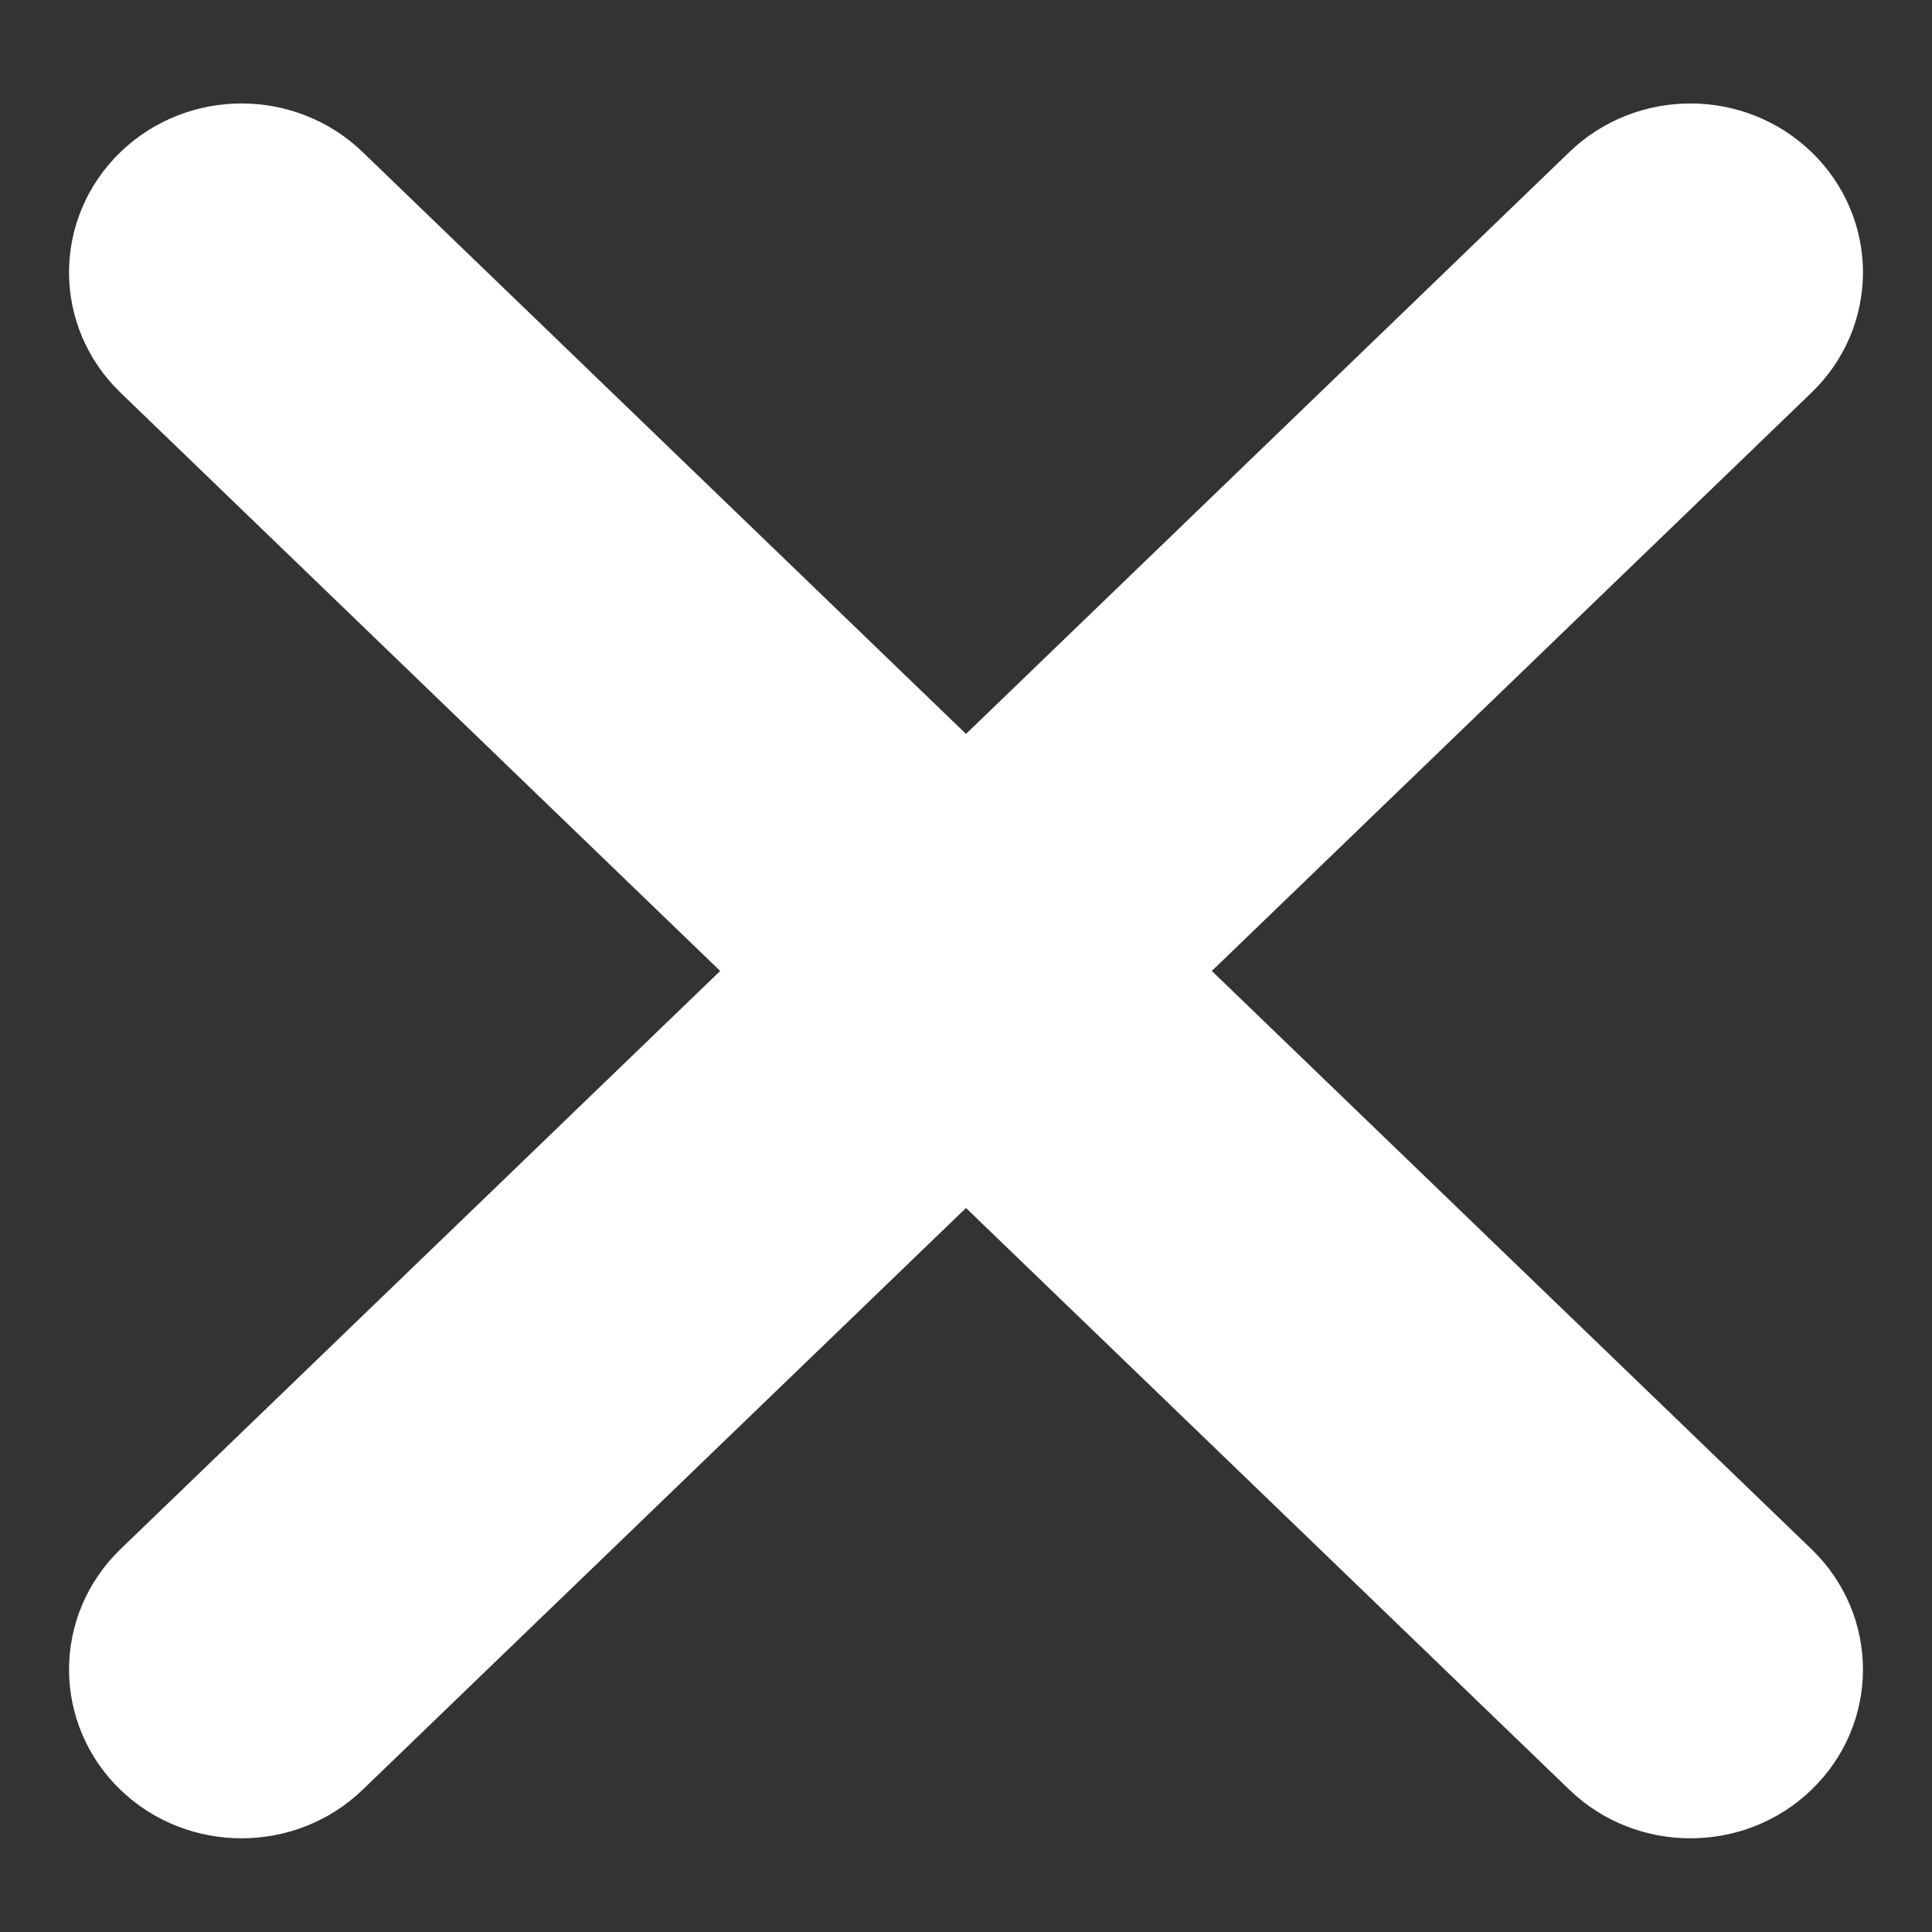
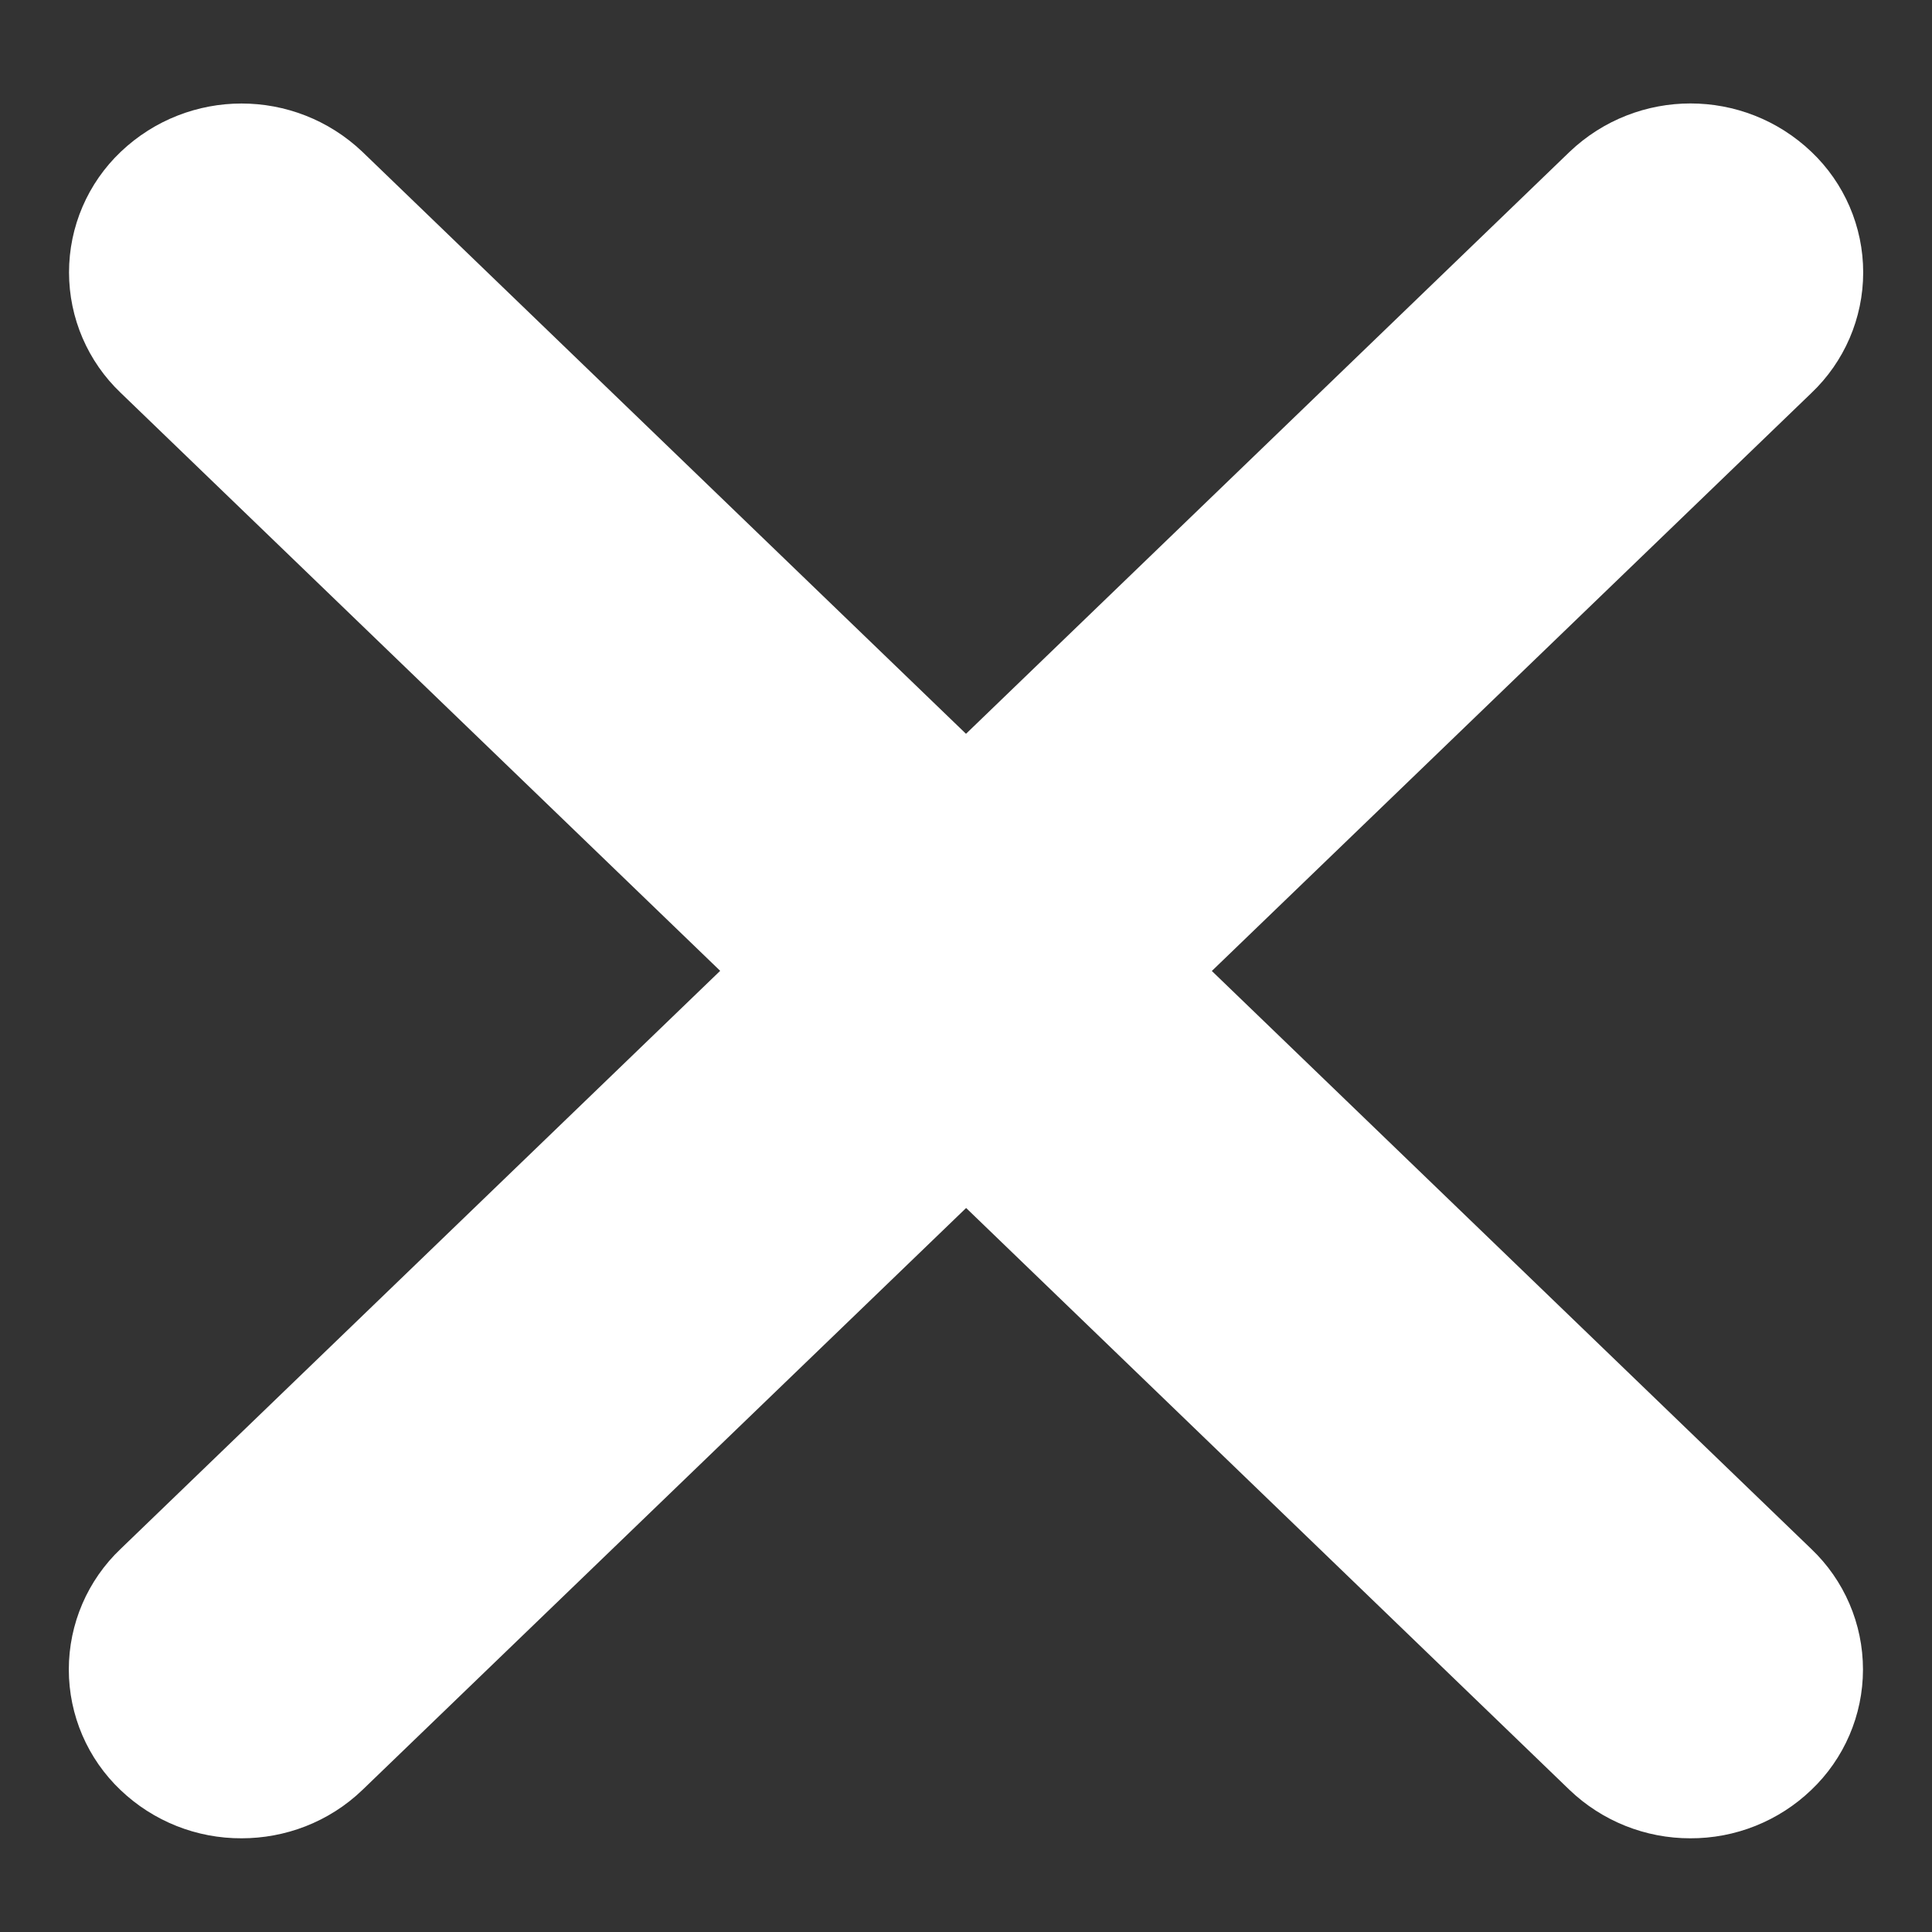
- <svg xmlns="http://www.w3.org/2000/svg" width="14px" height="14px" viewBox="0 0 14 14" version="1.1">
-   <defs />
-   <g id="Events" stroke="none" stroke-width="1" fill="none" fill-rule="evenodd">
-     <g id="Assets" transform="translate(-790, -401)">
-       <rect id="Rectangle" fill="#333333" x="720" y="-6" width="748" height="1210" />
-       <g id="151882" transform="translate(791, 402.25)" fill="#FFFFFF" fill-rule="nonzero" stroke="#FFFFFF">
-         <path d="M7.061,5.786 L11.78,1.235 C12.073,0.953 12.073,0.495 11.78,0.212 C11.487,-0.071 11.012,-0.071 10.719,0.212 L6,4.763 L1.281,0.212 C0.988,-0.071 0.513,-0.071 0.22,0.212 C-0.073,0.495 -0.073,0.953 0.22,1.235 L4.939,5.786 L0.22,10.336 C-0.073,10.619 -0.073,11.077 0.22,11.36 C0.366,11.501 0.559,11.571 0.75,11.571 C0.942,11.571 1.134,11.501 1.281,11.359 L6,6.809 L10.719,11.359 C10.866,11.501 11.058,11.571 11.25,11.571 C11.441,11.571 11.634,11.501 11.78,11.359 C12.073,11.077 12.073,10.619 11.78,10.336 L7.061,5.786 Z" id="Shape" />
-       </g>
-     </g>
+ <svg xmlns="http://www.w3.org/2000/svg" width="14" height="14">
+   <g fill="none" fill-rule="evenodd">
+     <path fill="#333" d="M-70-407h748V803H-70z" />
+     <path d="M8.061 7.036l4.72-4.55a.705.705 0 000-1.024.77.77 0 00-1.062 0L7 6.012l-4.719-4.55a.77.77 0 00-1.061 0 .705.705 0 000 1.023l4.719 4.55-4.72 4.551a.705.705 0 000 1.024.763.763 0 00.531.211c.192 0 .384-.07.531-.212l4.72-4.55 4.718 4.55a.763.763 0 00.53.212.76.76 0 00.531-.212.705.705 0 000-1.023l-4.719-4.55z" fill="#FFF" fill-rule="nonzero" stroke="#FFF" />
  </g>
</svg>
